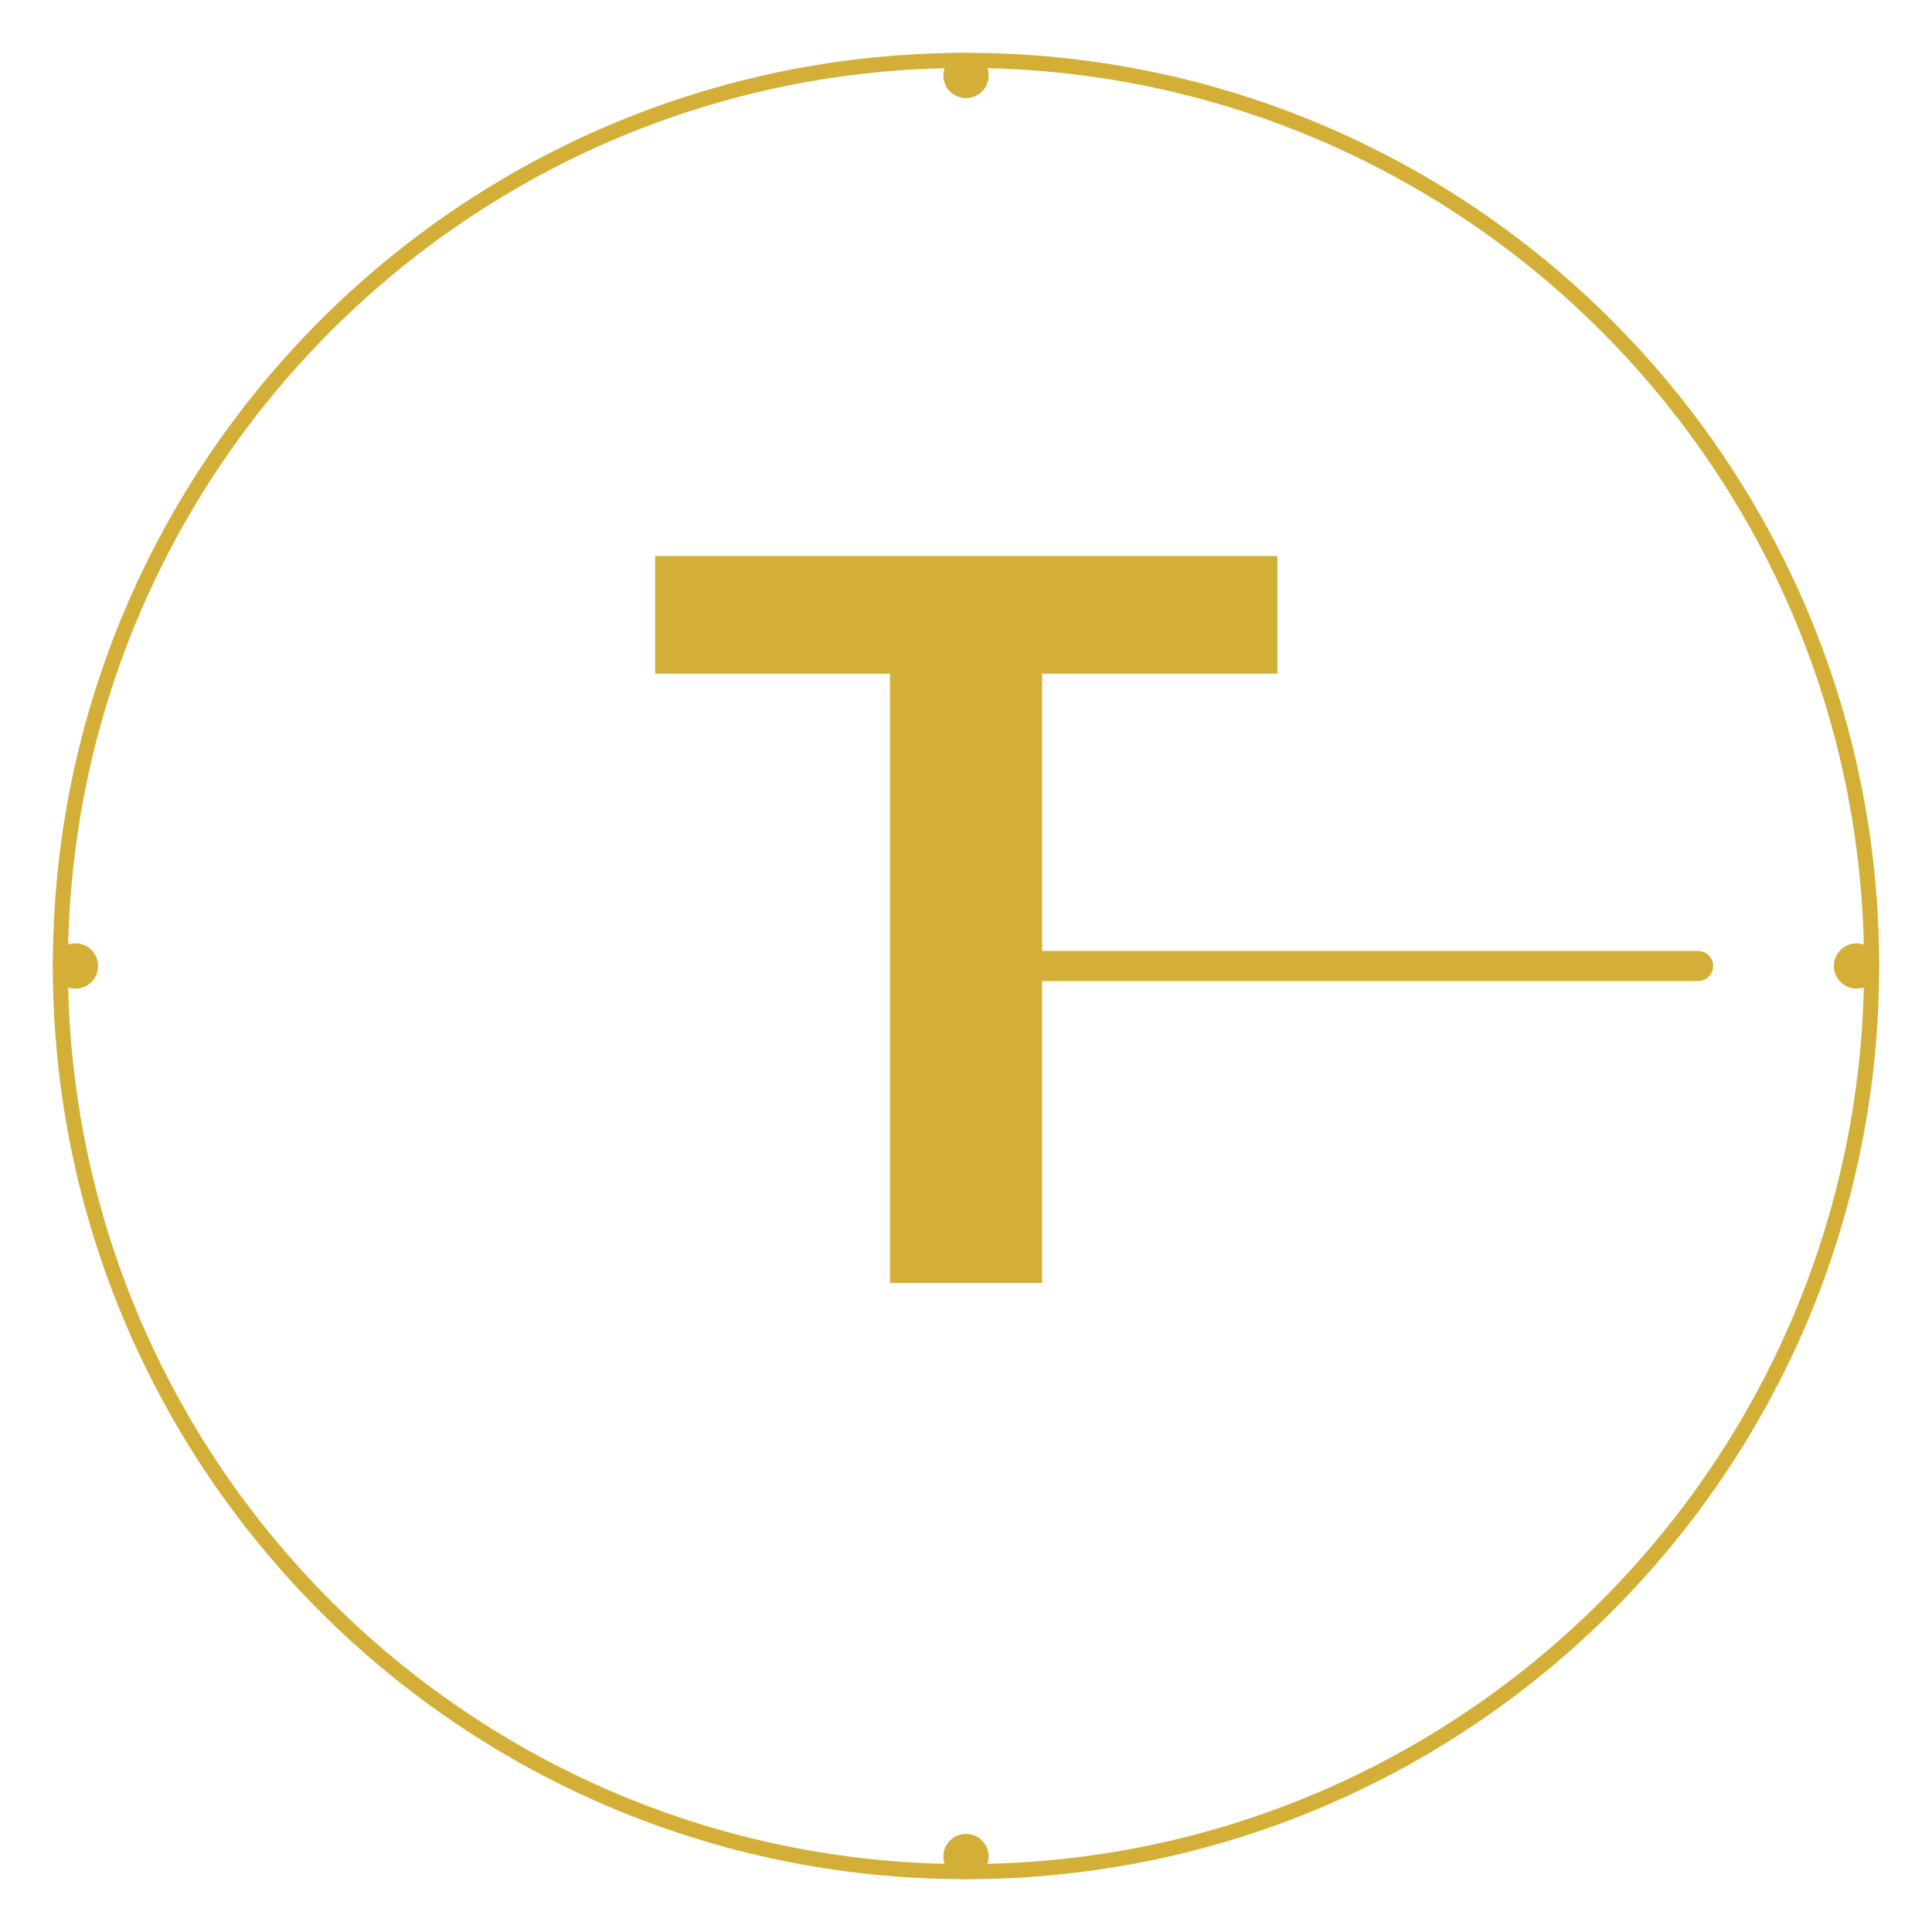
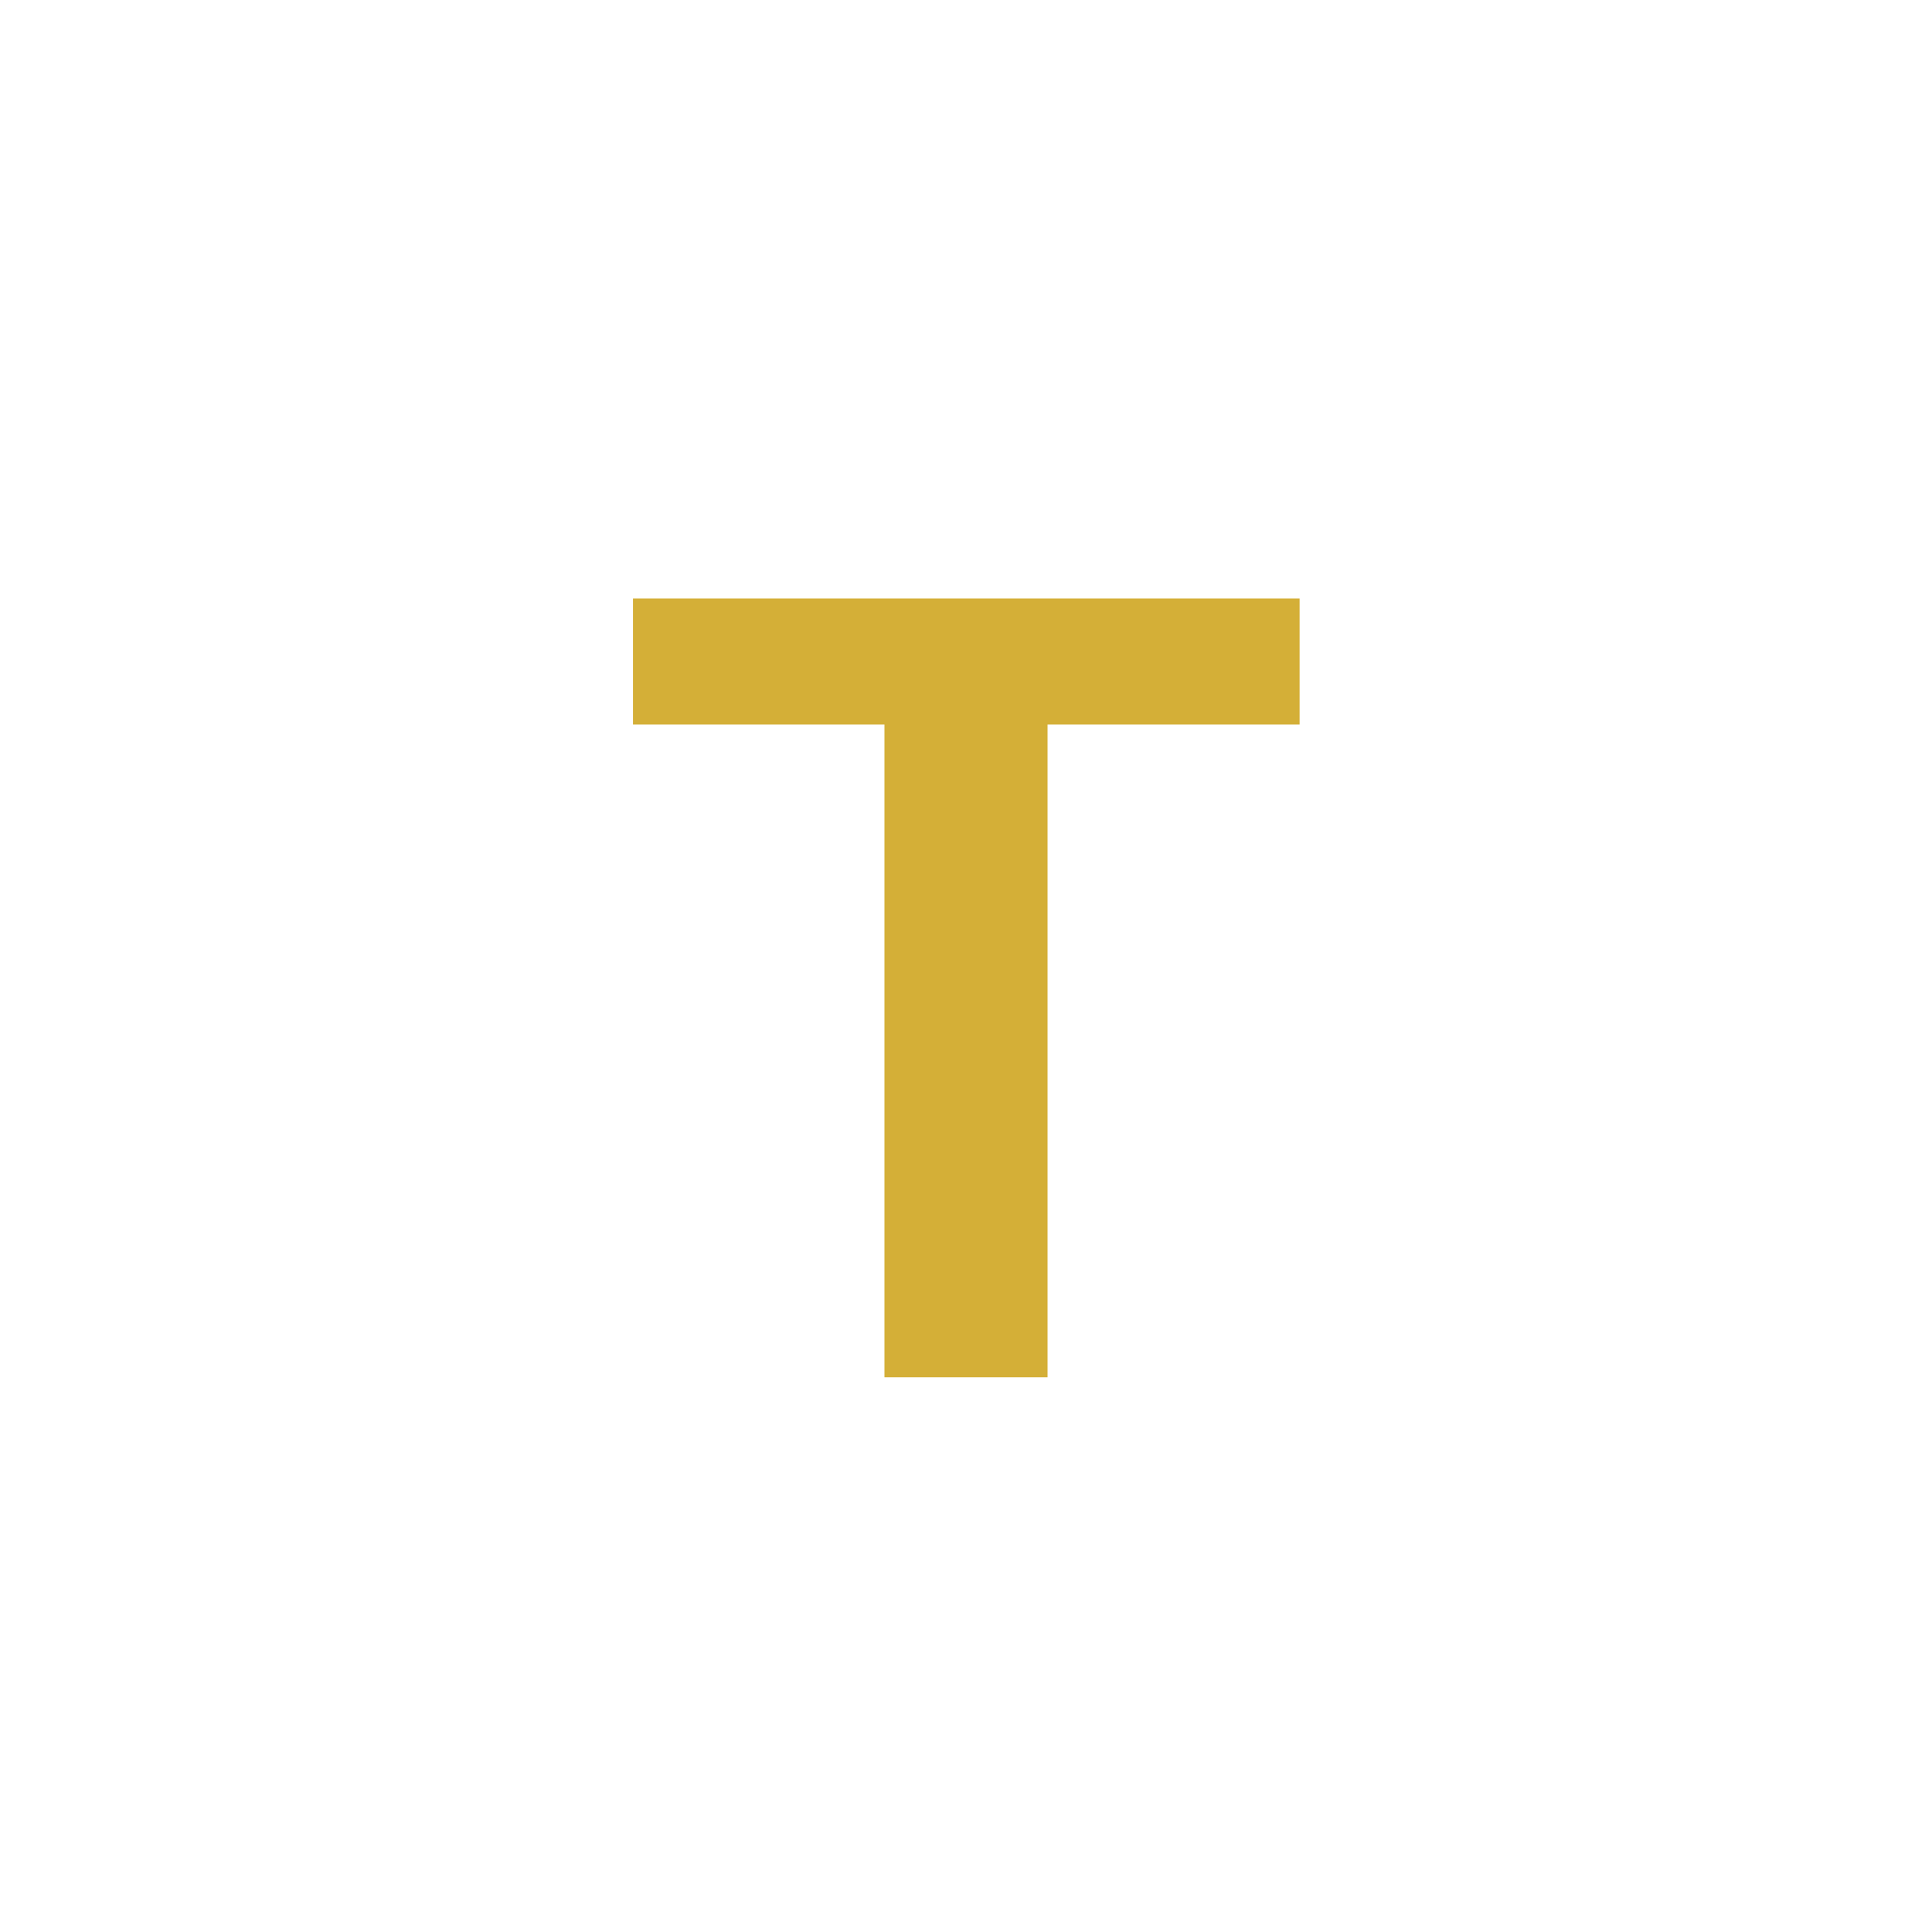
<svg xmlns="http://www.w3.org/2000/svg" width="512" height="512" viewBox="0 0 512 512">
-   <circle cx="256" cy="256" r="240" fill="none" stroke="#D4AF37" stroke-width="4" />
-   <circle cx="256" cy="20" r="6" fill="#D4AF37" />
-   <circle cx="256" cy="492" r="6" fill="#D4AF37" />
-   <circle cx="20" cy="256" r="6" fill="#D4AF37" />
-   <circle cx="492" cy="256" r="6" fill="#D4AF37" />
-   <line x1="256" y1="256" x2="450" y2="256" stroke="#D4AF37" stroke-width="8" stroke-linecap="round" />
-   <circle cx="256" cy="256" r="15" fill="#D4AF37" />
-   <text x="256" y="340" font-family="Arial, sans-serif" font-size="280" font-weight="bold" fill="#D4AF37" text-anchor="middle">T</text>
+   <text x="256" y="365" font-family="Arial, sans-serif" font-size="300" font-weight="bold" fill="#D4AF37" text-anchor="middle">T</text>
</svg>
